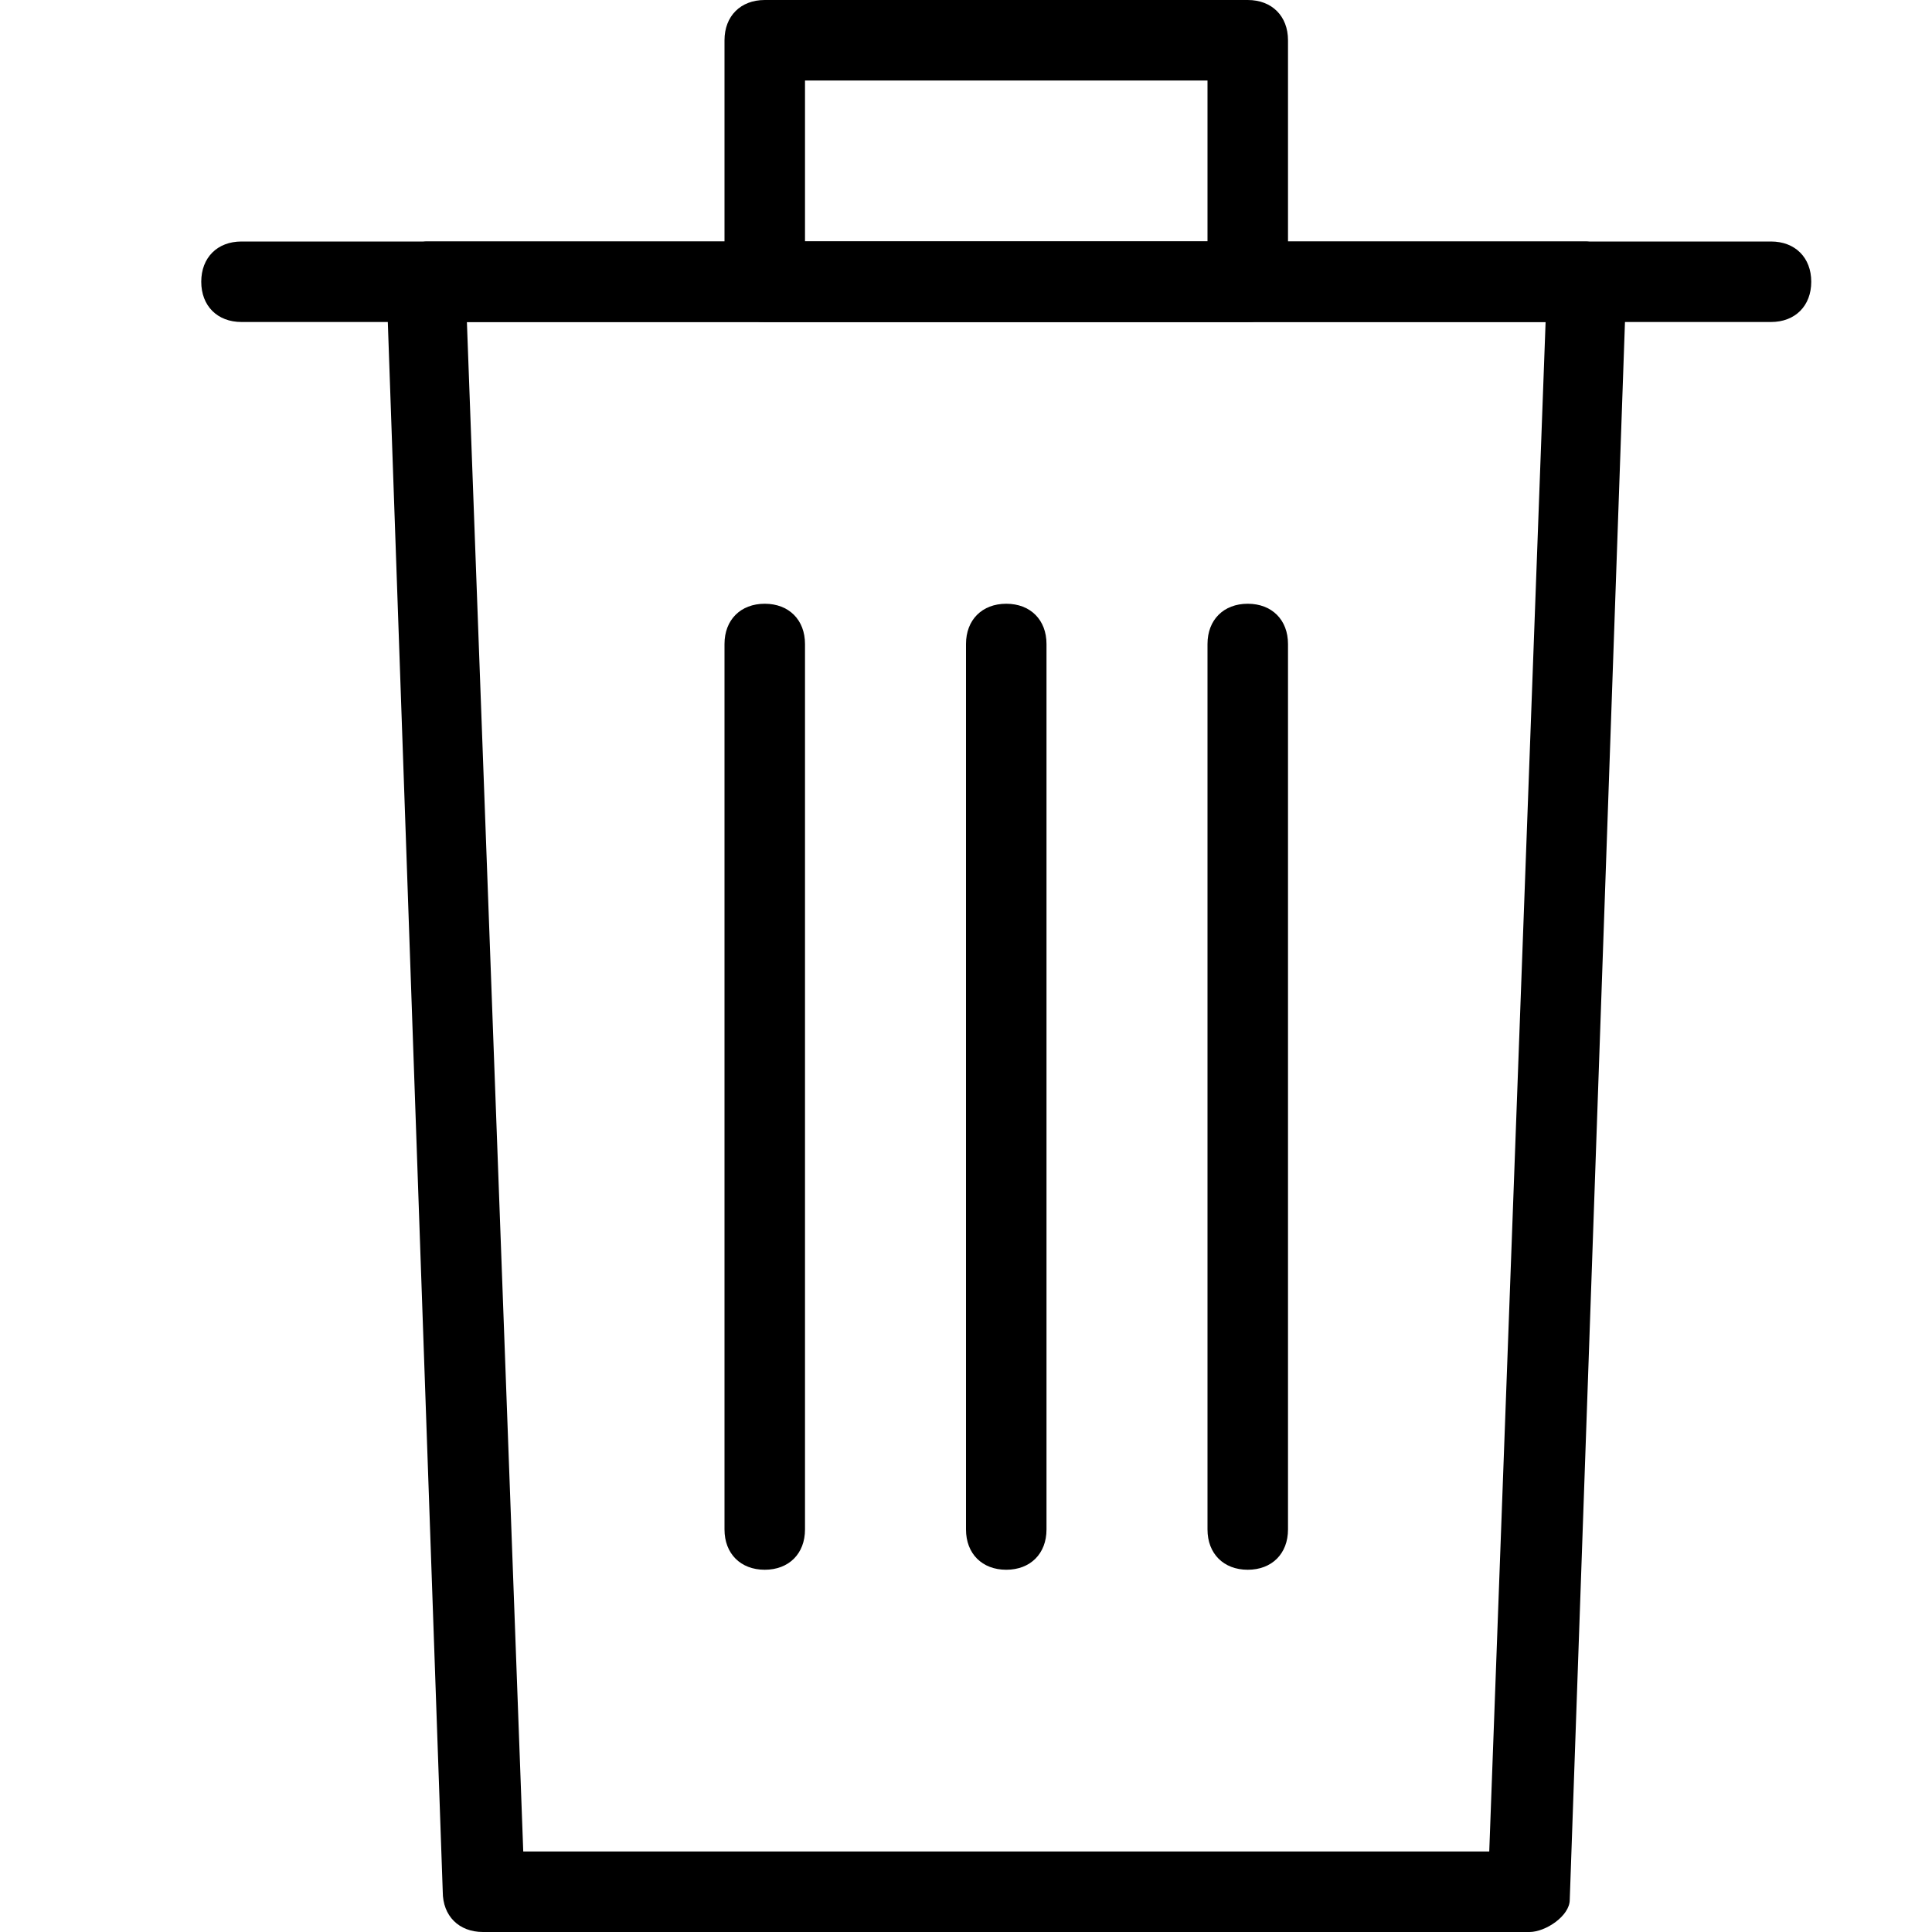
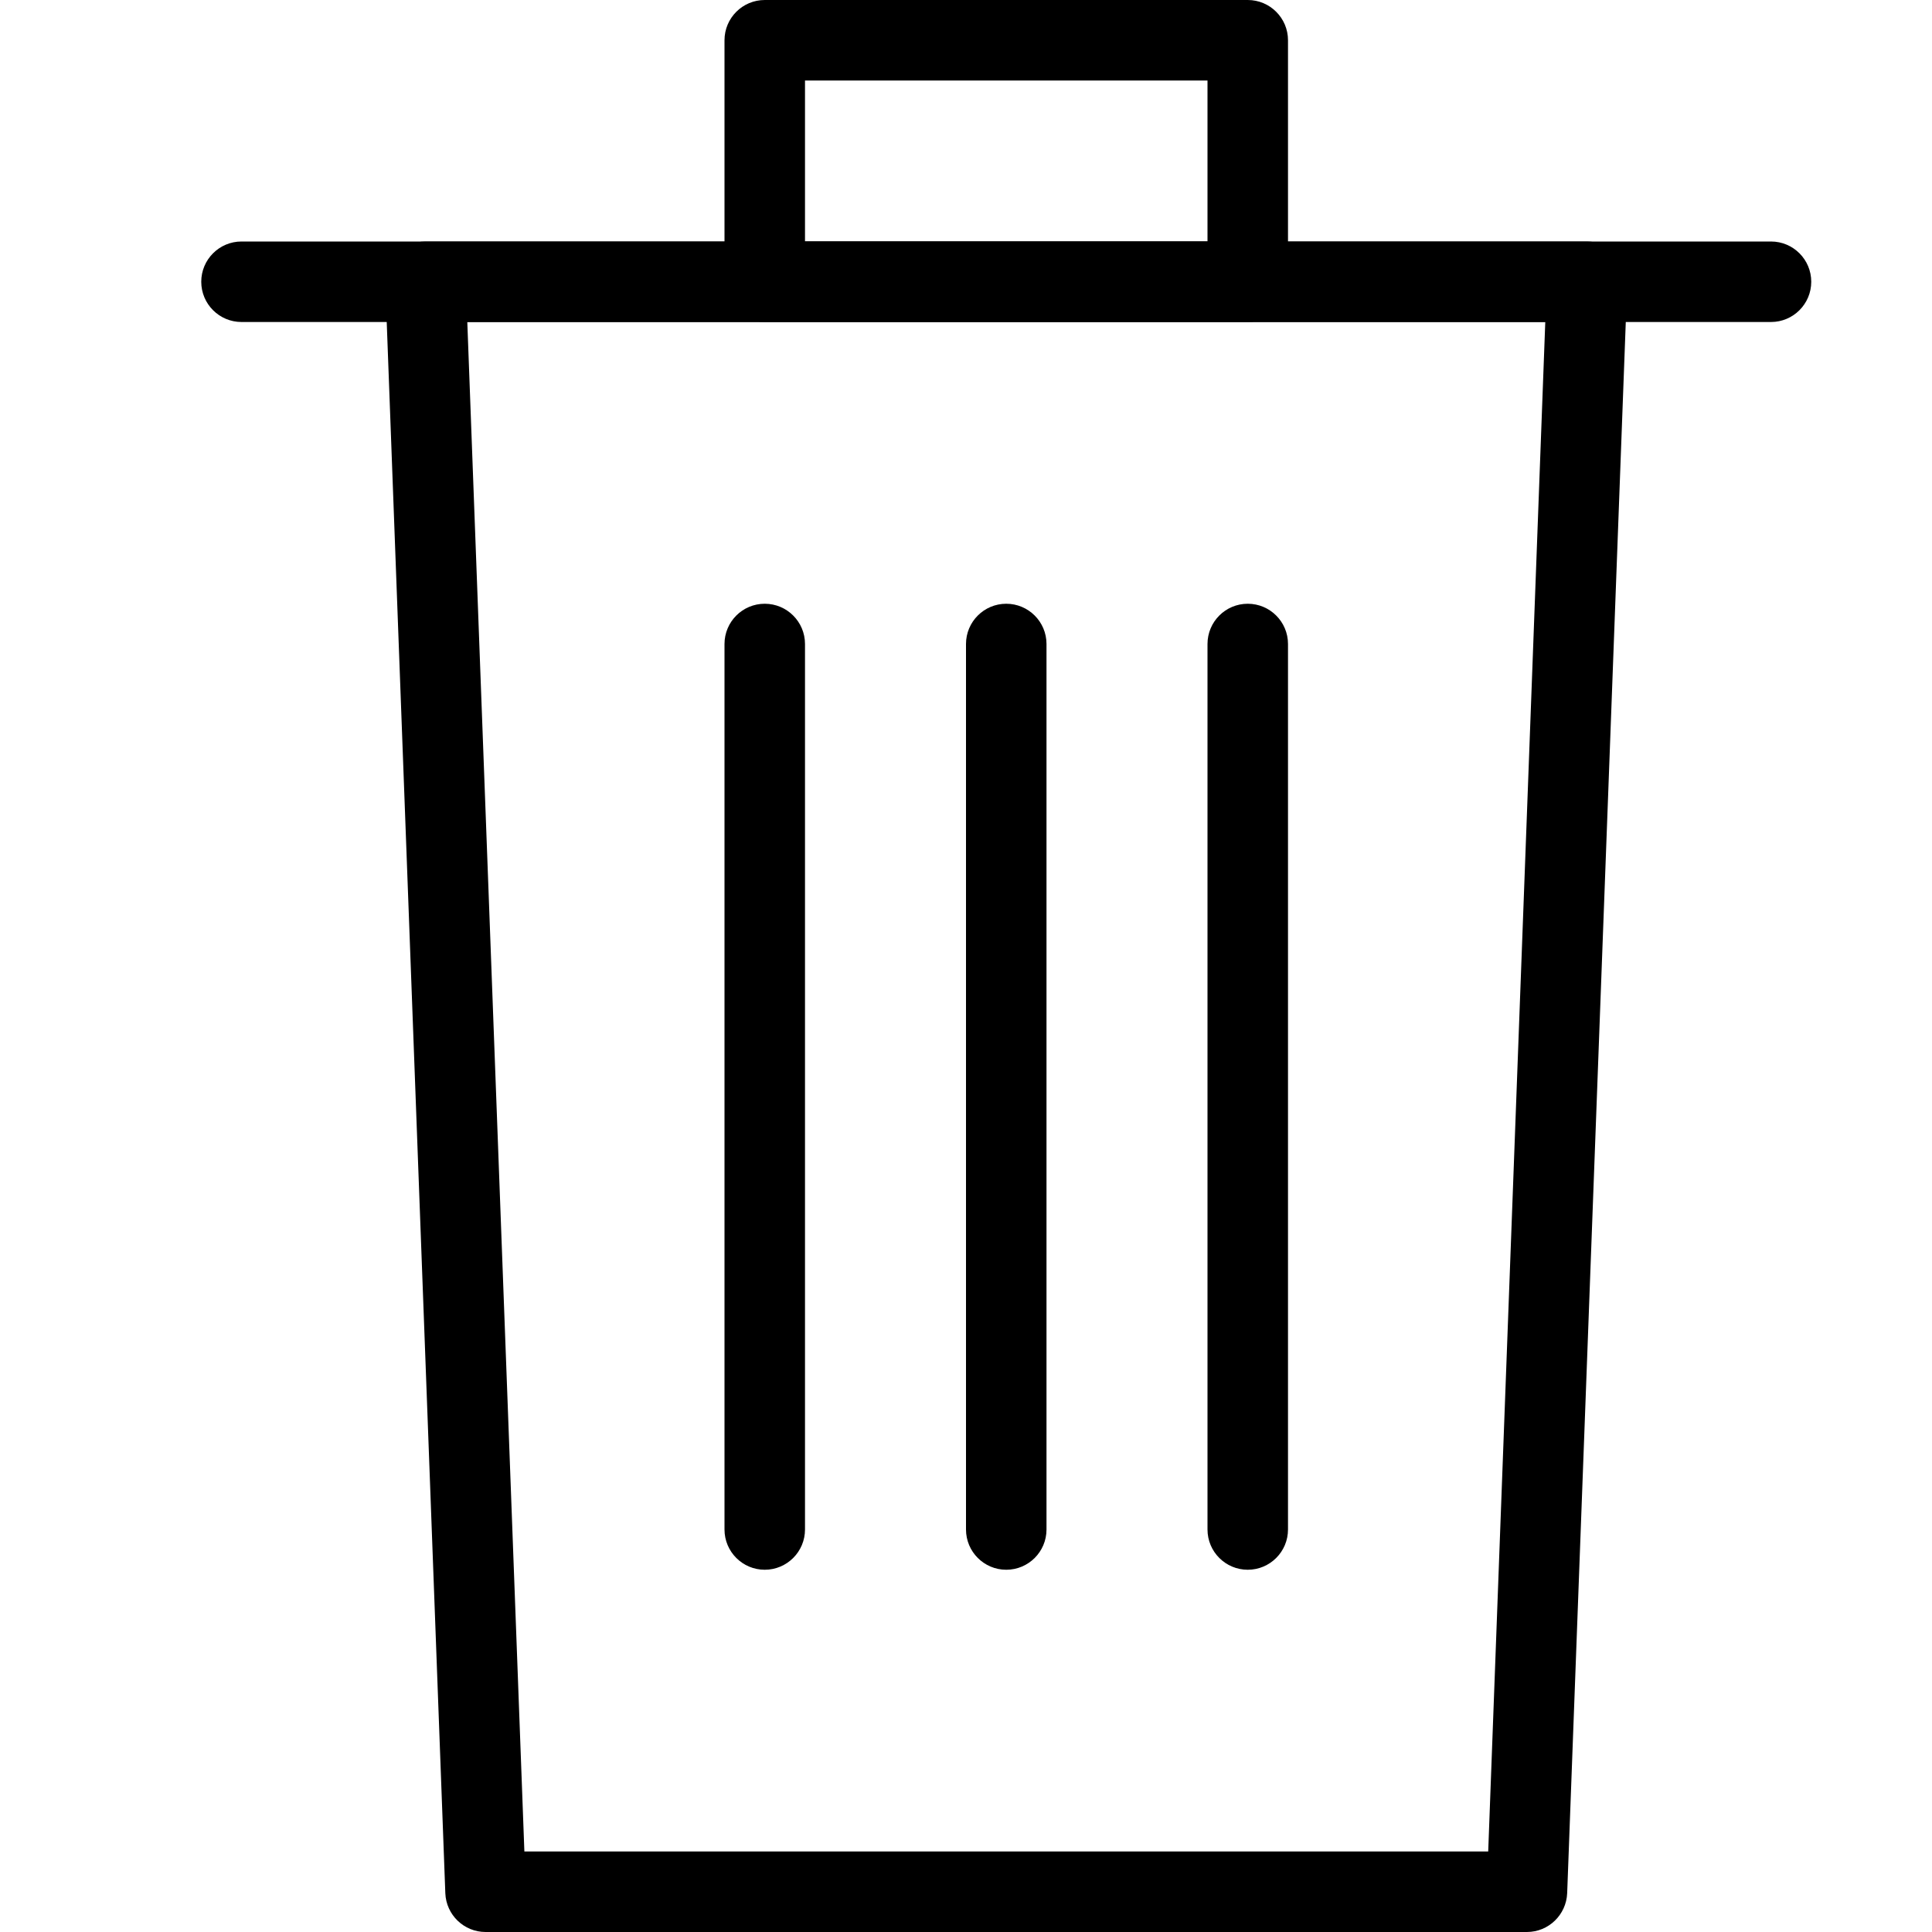
<svg xmlns="http://www.w3.org/2000/svg" version="1.1" baseProfile="tiny" id="Layer_1" x="0px" y="0px" viewBox="0 0 24 24" xml:space="preserve">
-   <path d="M19,24H6c-0.3,0-0.5-0.2-0.5-0.5l-0.7-20c0-0.1,0-0.3,0.1-0.4C5,3.1,5.2,3,5.3,3h14.4c0.1,0,0.3,0.1,0.4,0.2  c0.1,0.1,0.1,0.2,0.1,0.4l-0.7,20C19.5,23.8,19.2,24,19,24z M6.5,23h12l0.7-19H5.8L6.5,23z" />
-   <path d="M15.5,4h-6C9.2,4,9,3.8,9,3.5v-3C9,0.2,9.2,0,9.5,0h6C15.8,0,16,0.2,16,0.5v3C16,3.8,15.8,4,15.5,4z M10,3h5V1h-5V3z" />
-   <path d="M22,4H3C2.7,4,2.5,3.8,2.5,3.5S2.7,3,3,3h19c0.3,0,0.5,0.2,0.5,0.5S22.3,4,22,4z" />
-   <path d="M9.5,19.5C9.2,19.5,9,19.3,9,19V8c0-0.3,0.2-0.5,0.5-0.5S10,7.7,10,8v11C10,19.3,9.8,19.5,9.5,19.5z" />
-   <path d="M12.5,19.5c-0.3,0-0.5-0.2-0.5-0.5V8c0-0.3,0.2-0.5,0.5-0.5S13,7.7,13,8v11C13,19.3,12.8,19.5,12.5,19.5z" />
-   <path d="M15.5,19.5c-0.3,0-0.5-0.2-0.5-0.5V8c0-0.3,0.2-0.5,0.5-0.5S16,7.7,16,8v11C16,19.3,15.8,19.5,15.5,19.5z" />
+   <path d="M18.968,24H6.032c-0.269,0-0.489-0.213-0.5-0.481l-0.746-20c-0.005-0.136,0.046-0.268,0.14-0.365  C5.021,3.056,5.15,3,5.286,3h14.428c0.136,0,0.266,0.056,0.36,0.153c0.094,0.098,0.145,0.229,0.14,0.365l-0.746,20  C19.457,23.787,19.236,24,18.968,24z M6.514,23h11.973l0.709-19H5.805L6.514,23z" />
+   <path d="M15.5,4h-6C9.224,4,9,3.776,9,3.5v-3C9,0.224,9.224,0,9.5,0h6C15.776,0,16,0.224,16,0.5v3C16,3.776,15.776,4,15.5,4z M10,3  h5V1h-5V3z" />
+   <path d="M22,4H3C2.724,4,2.5,3.776,2.5,3.5S2.724,3,3,3h19c0.276,0,0.5,0.224,0.5,0.5S22.276,4,22,4z" />
+   <path d="M9.5,19.5C9.224,19.5,9,19.276,9,19V8c0-0.276,0.224-0.5,0.5-0.5S10,7.724,10,8v11C10,19.276,9.776,19.5,9.5,19.5z" />
+   <path d="M12.5,19.5c-0.276,0-0.5-0.224-0.5-0.5V8c0-0.276,0.224-0.5,0.5-0.5S13,7.724,13,8v11C13,19.276,12.776,19.5,12.5,19.5z" />
+   <path d="M15.5,19.5c-0.276,0-0.5-0.224-0.5-0.5V8c0-0.276,0.224-0.5,0.5-0.5S16,7.724,16,8v11C16,19.276,15.776,19.5,15.5,19.5z" />
</svg>
